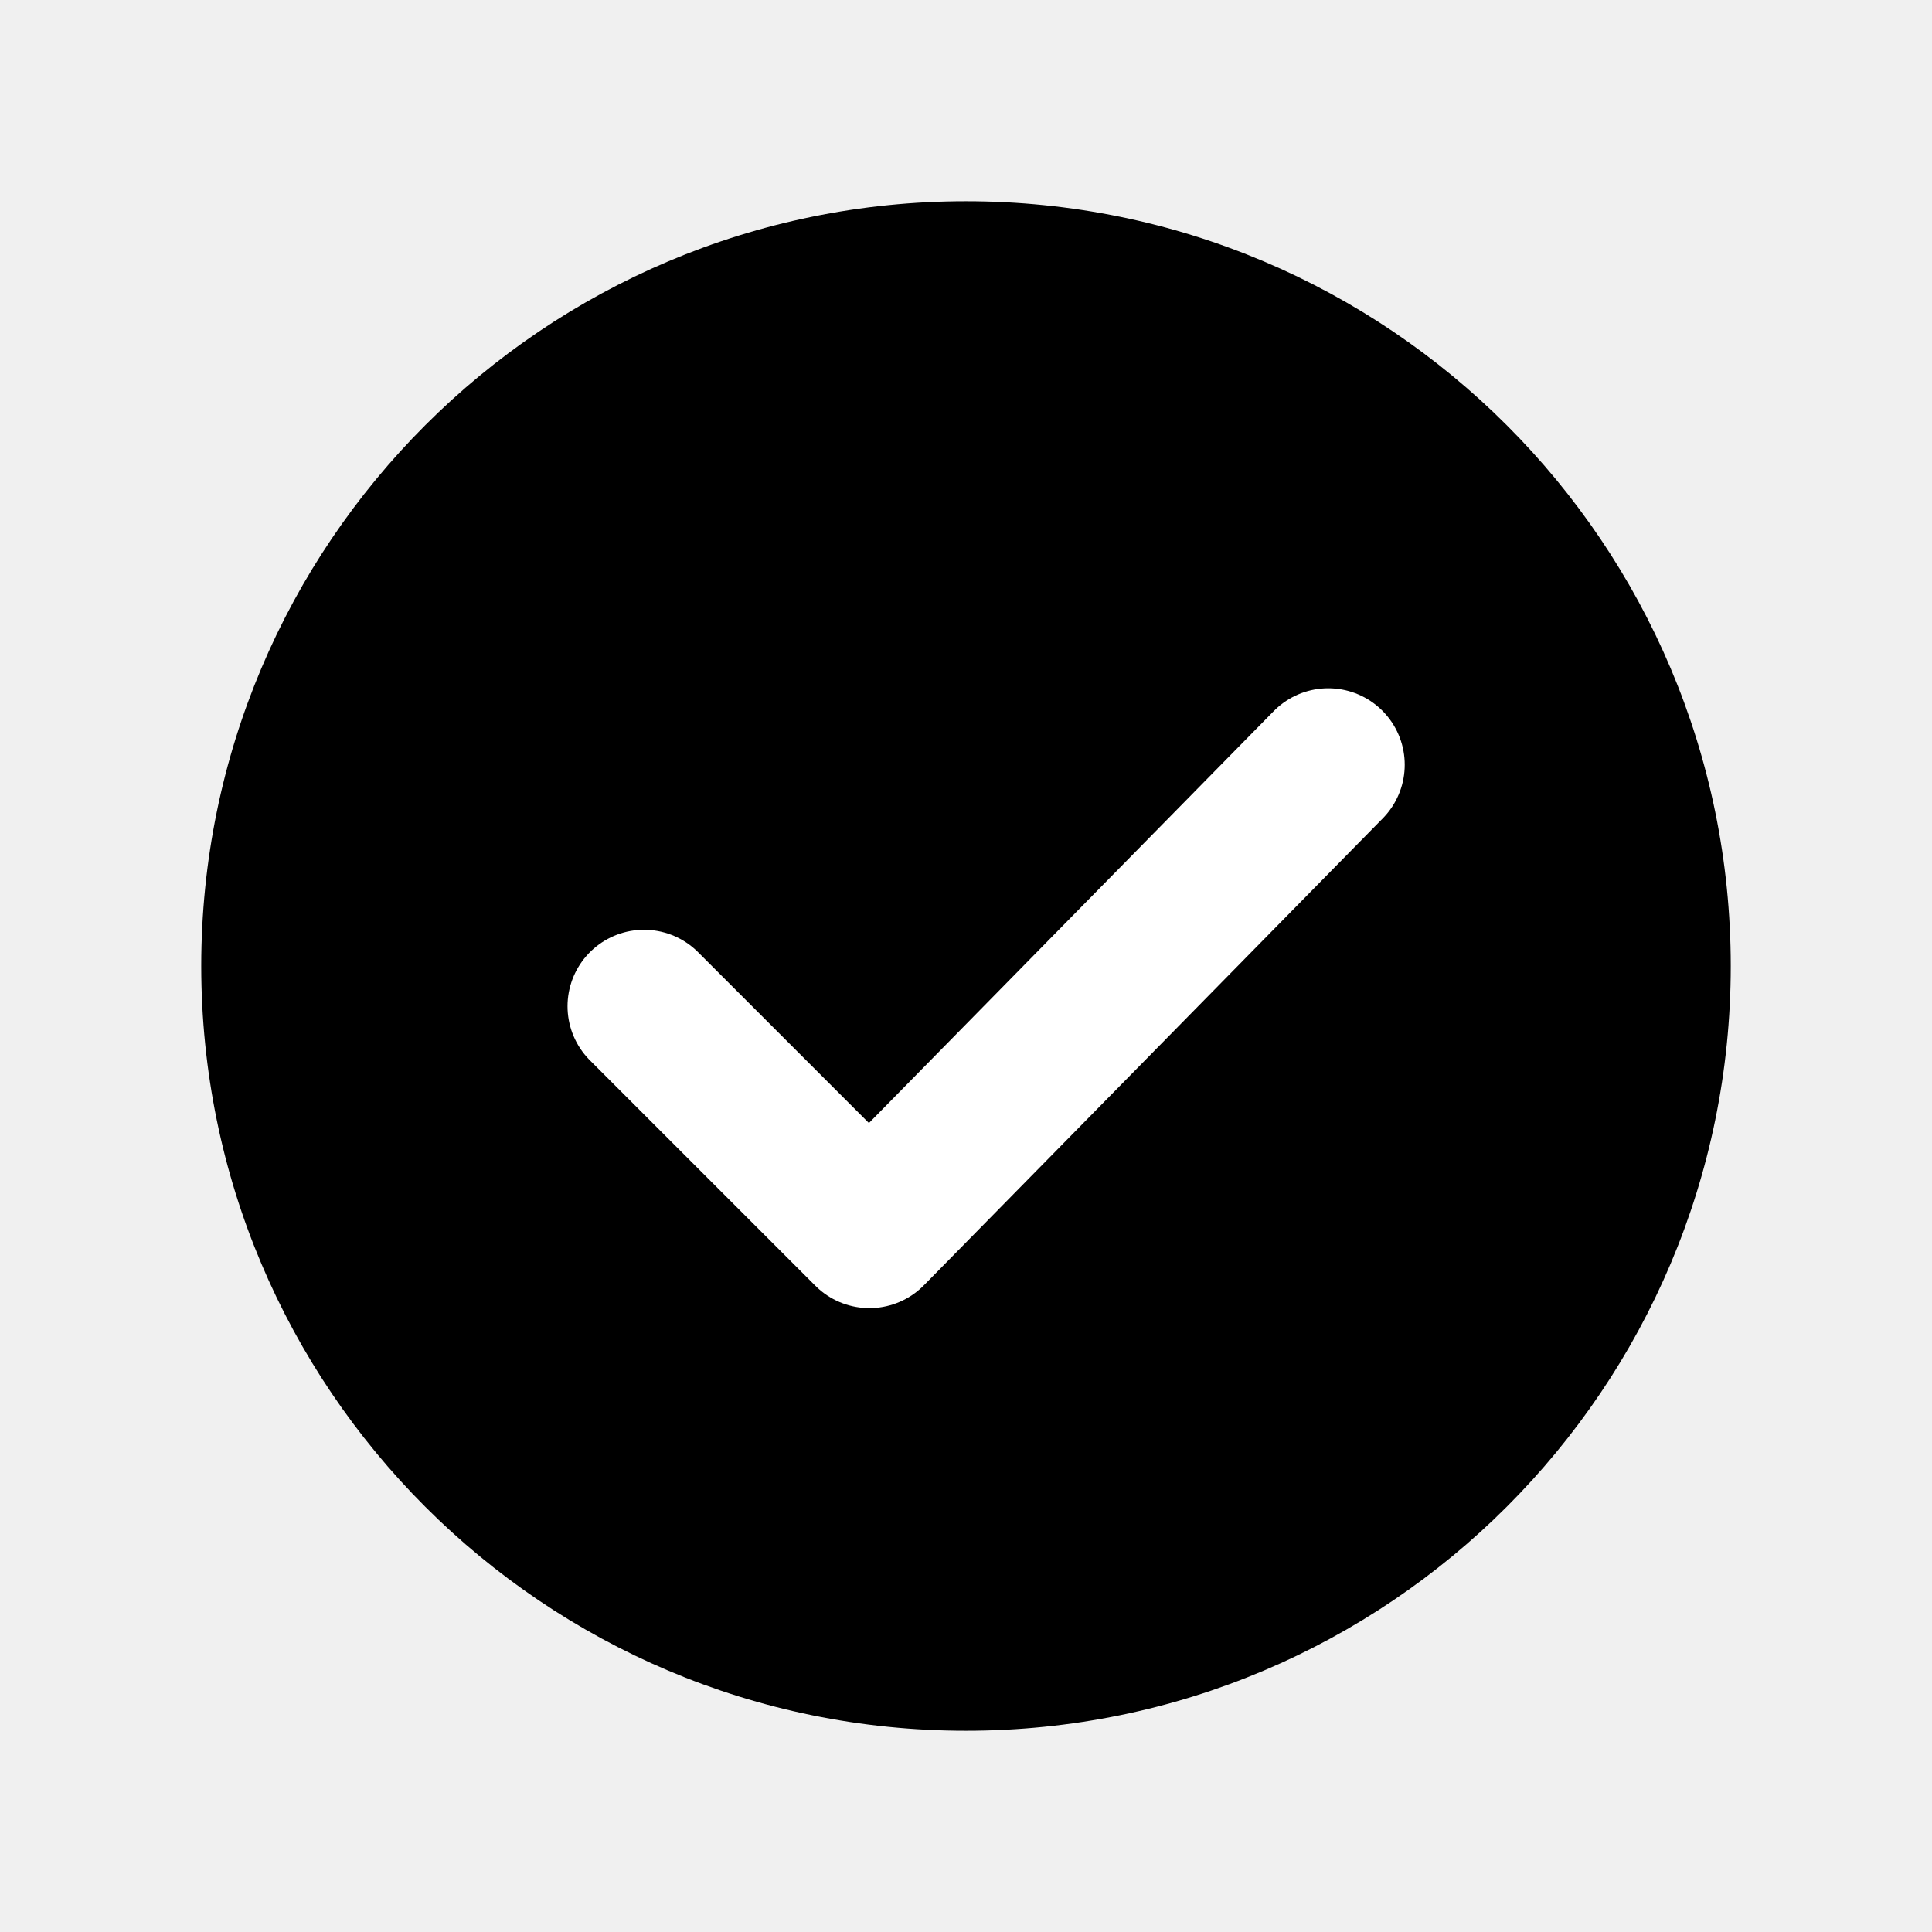
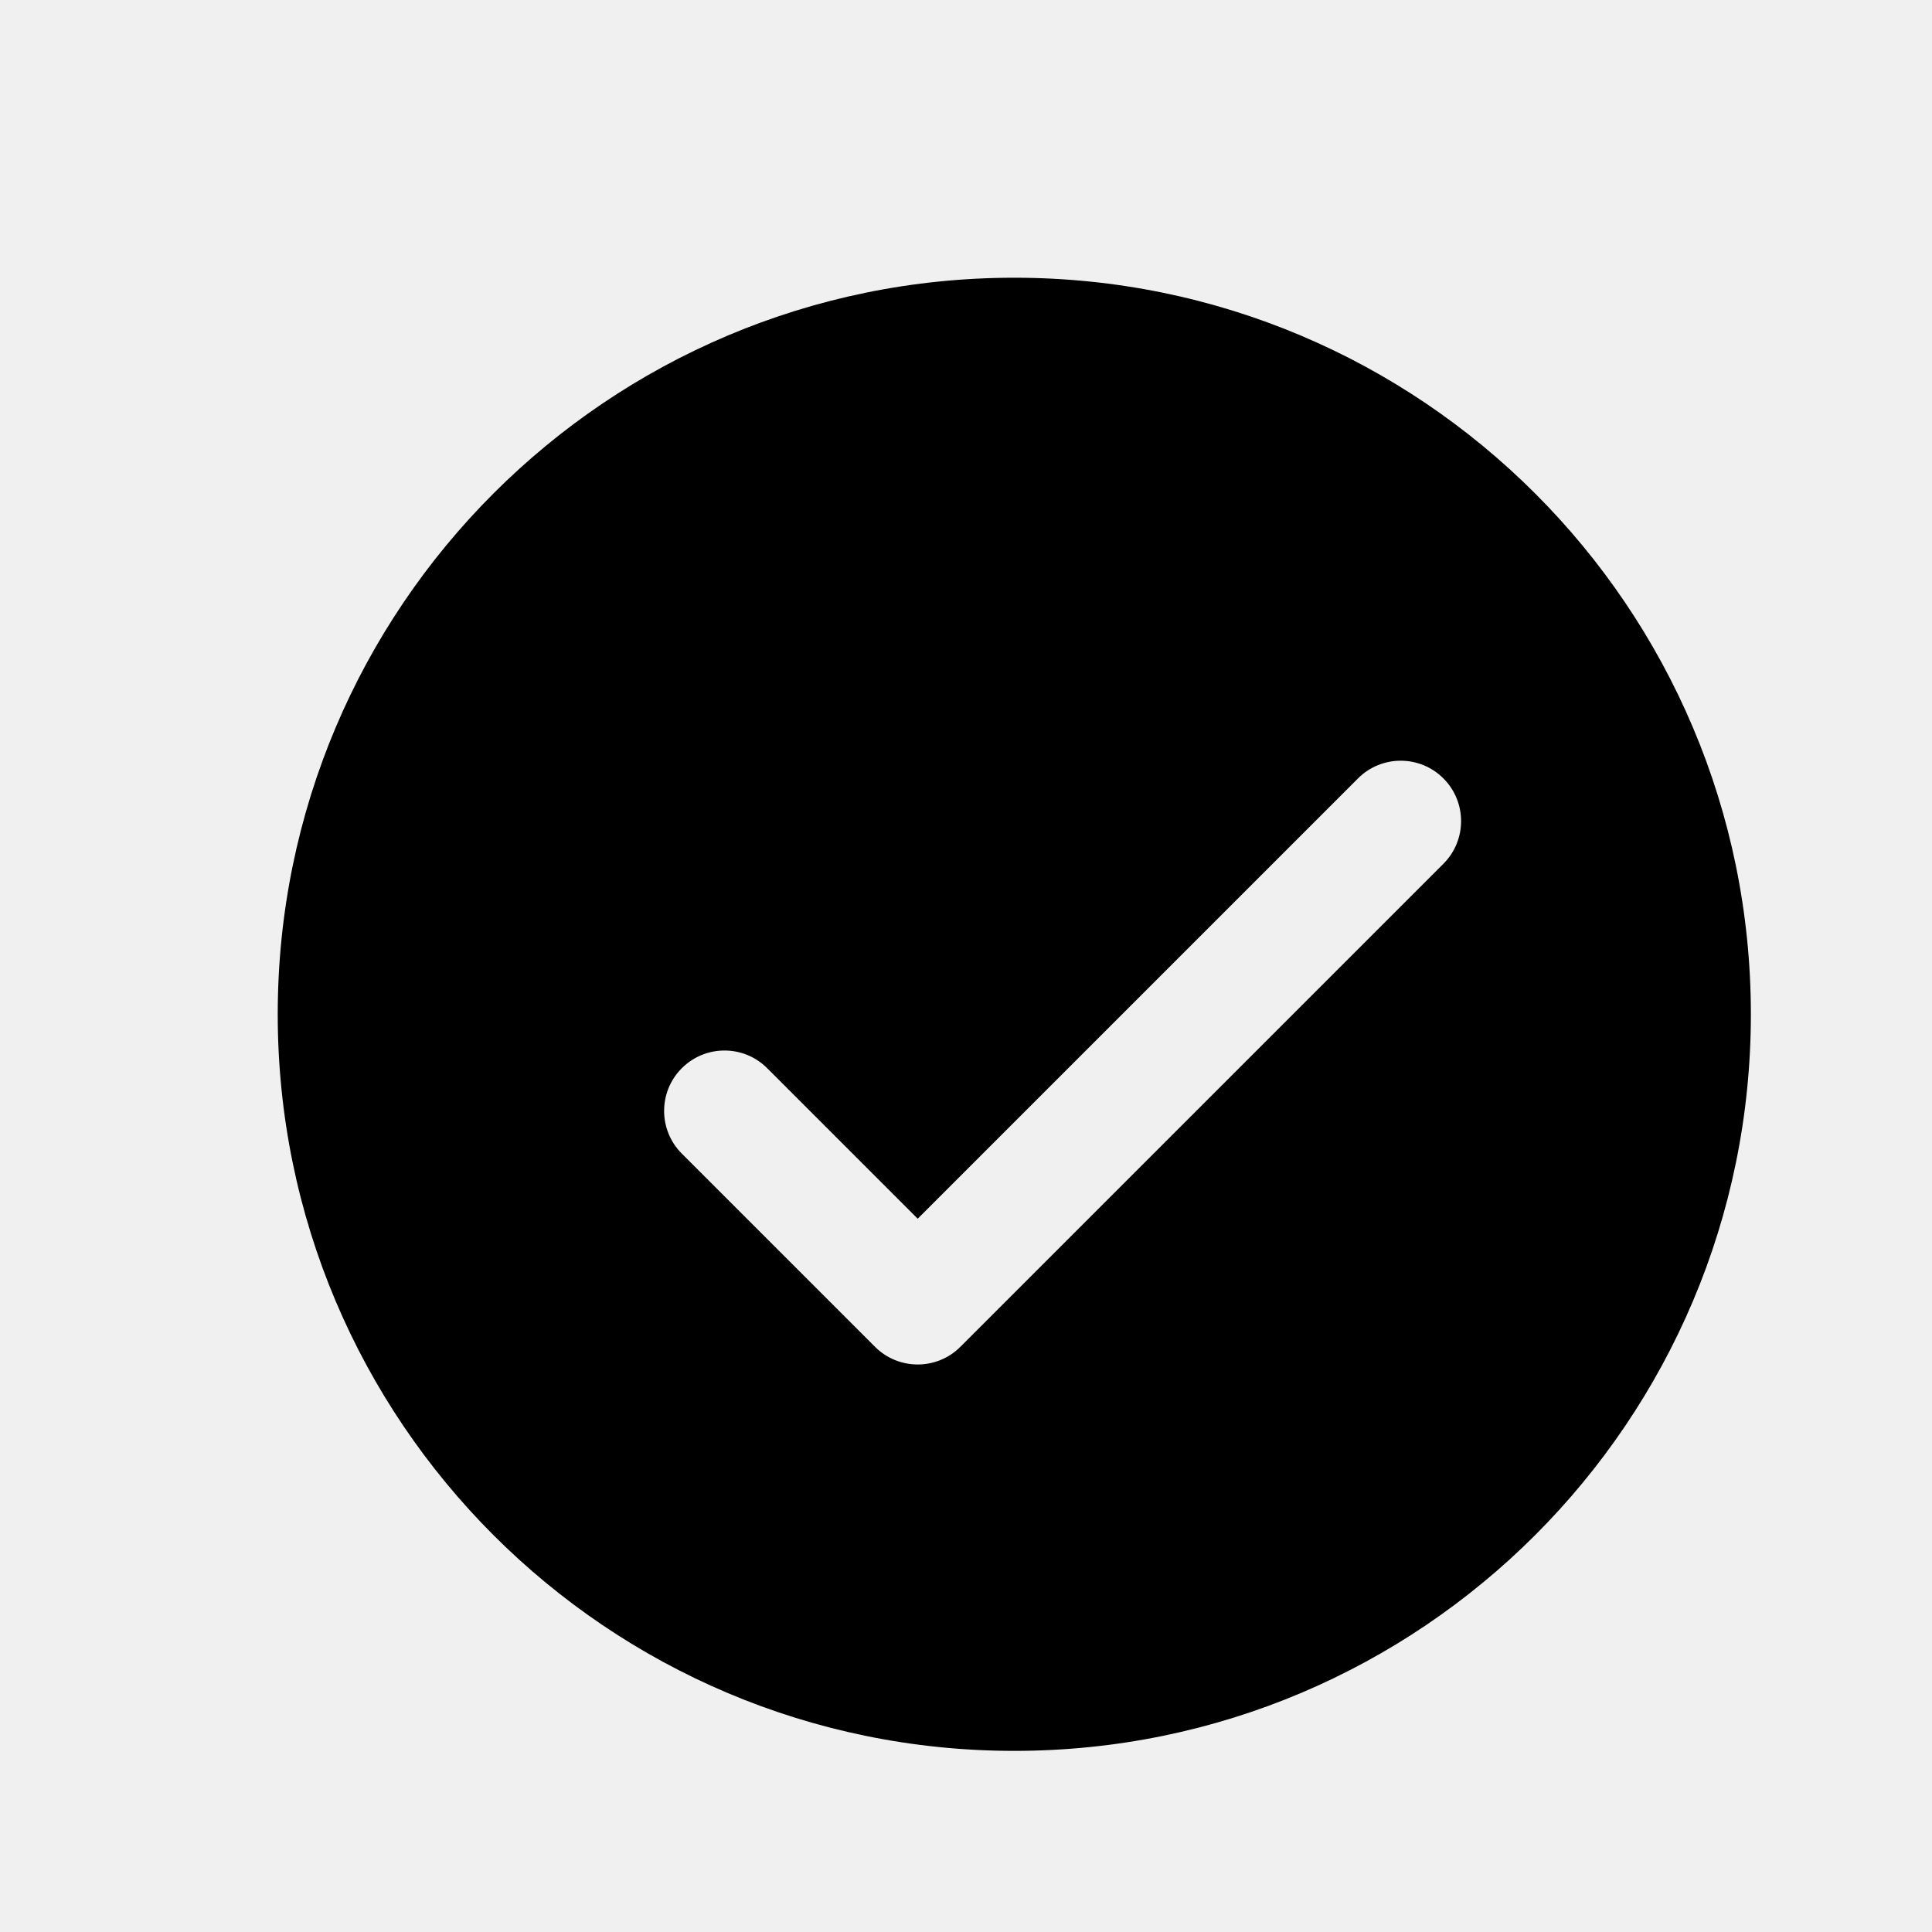
- <svg xmlns="http://www.w3.org/2000/svg" width="20" height="20" viewBox="0 0 24 24">
-   <circle fill="#000" cx="12" cy="12" r="9.5" />
-   <path fill="none" stroke="#FFFFFF" stroke-width="1.9" stroke-linecap="round" stroke-linejoin="round" d="M8 12.5l2.8 2.8L16.5 9.5" />
+ <svg xmlns="http://www.w3.org/2000/svg" width="20" height="20" viewBox="0 0 20 20">
+   <path fill="#000" fill-rule="evenodd" d="M2.875 10.5A7.625 7.625 0 1 0 18.125 10.5A7.625 7.625 0 1 0 2.875 10.5ZM7.942 11.058L9.5 12.616L14.058 8.058A0.625 0.625 0 0 1 14.942 8.942L9.942 13.942A0.625 0.625 0 0 1 9.058 13.942L7.058 11.942A0.625 0.625 0 0 1 7.942 11.058Z" />
</svg>
